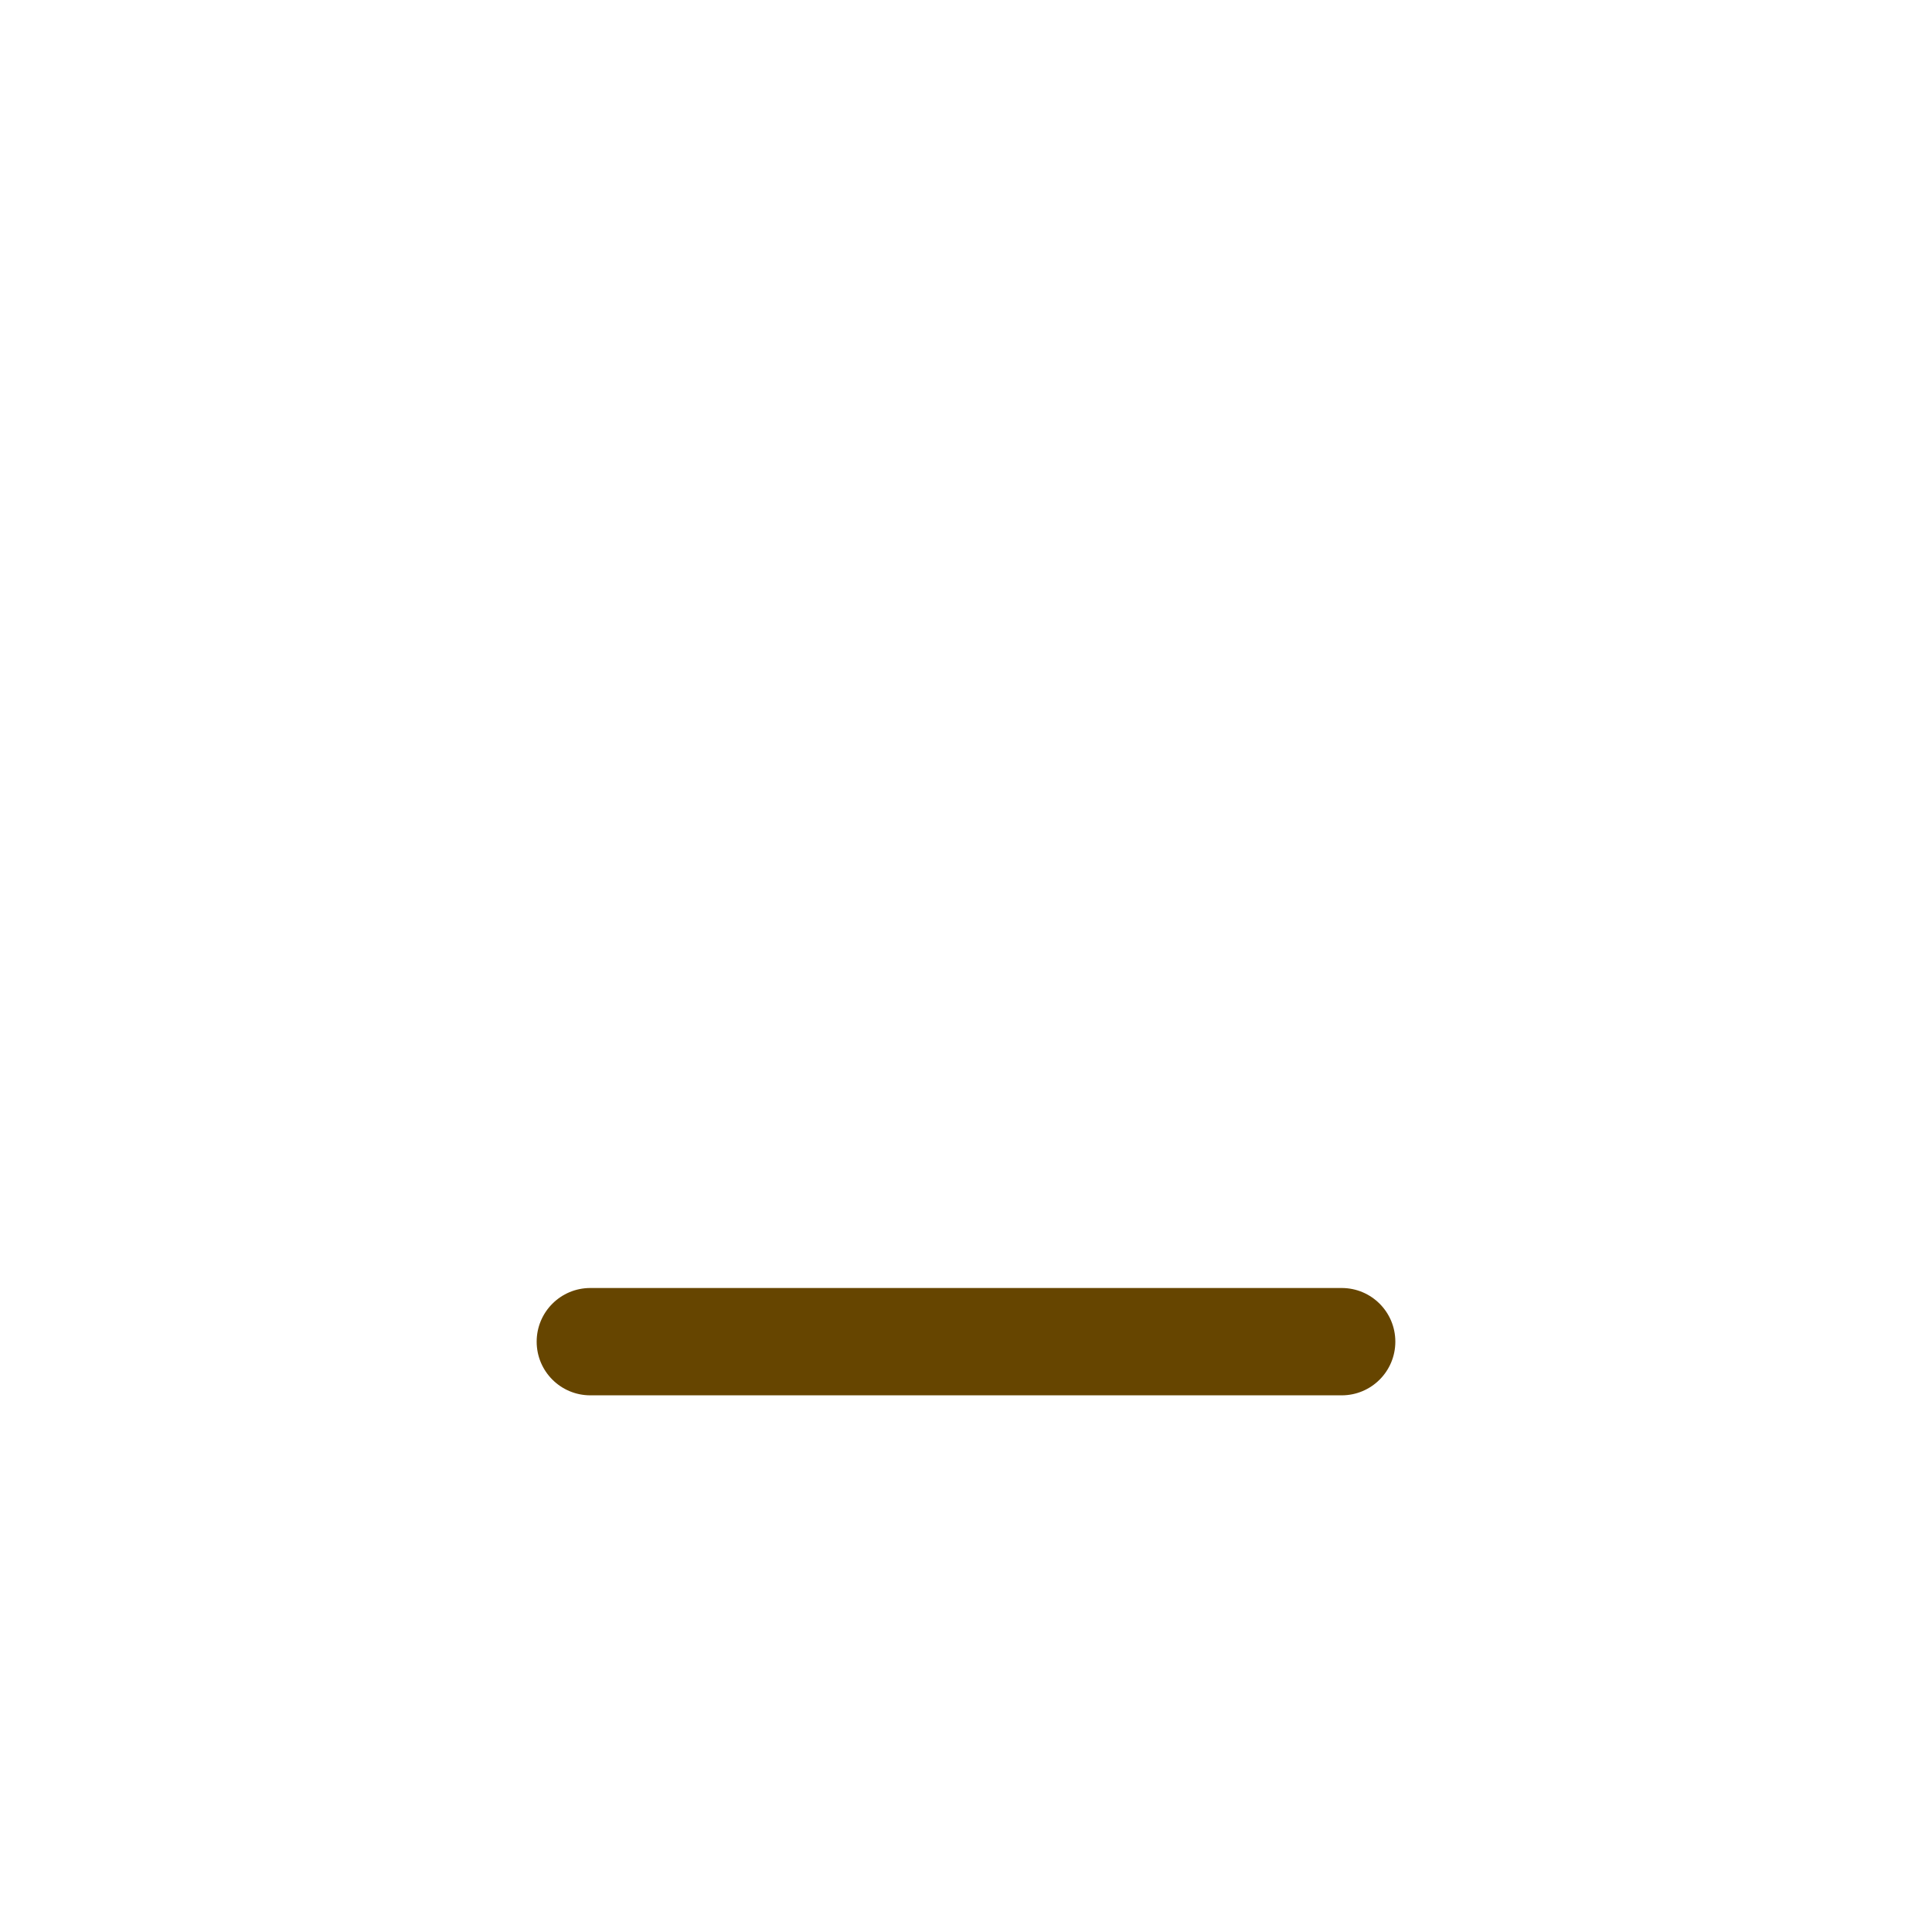
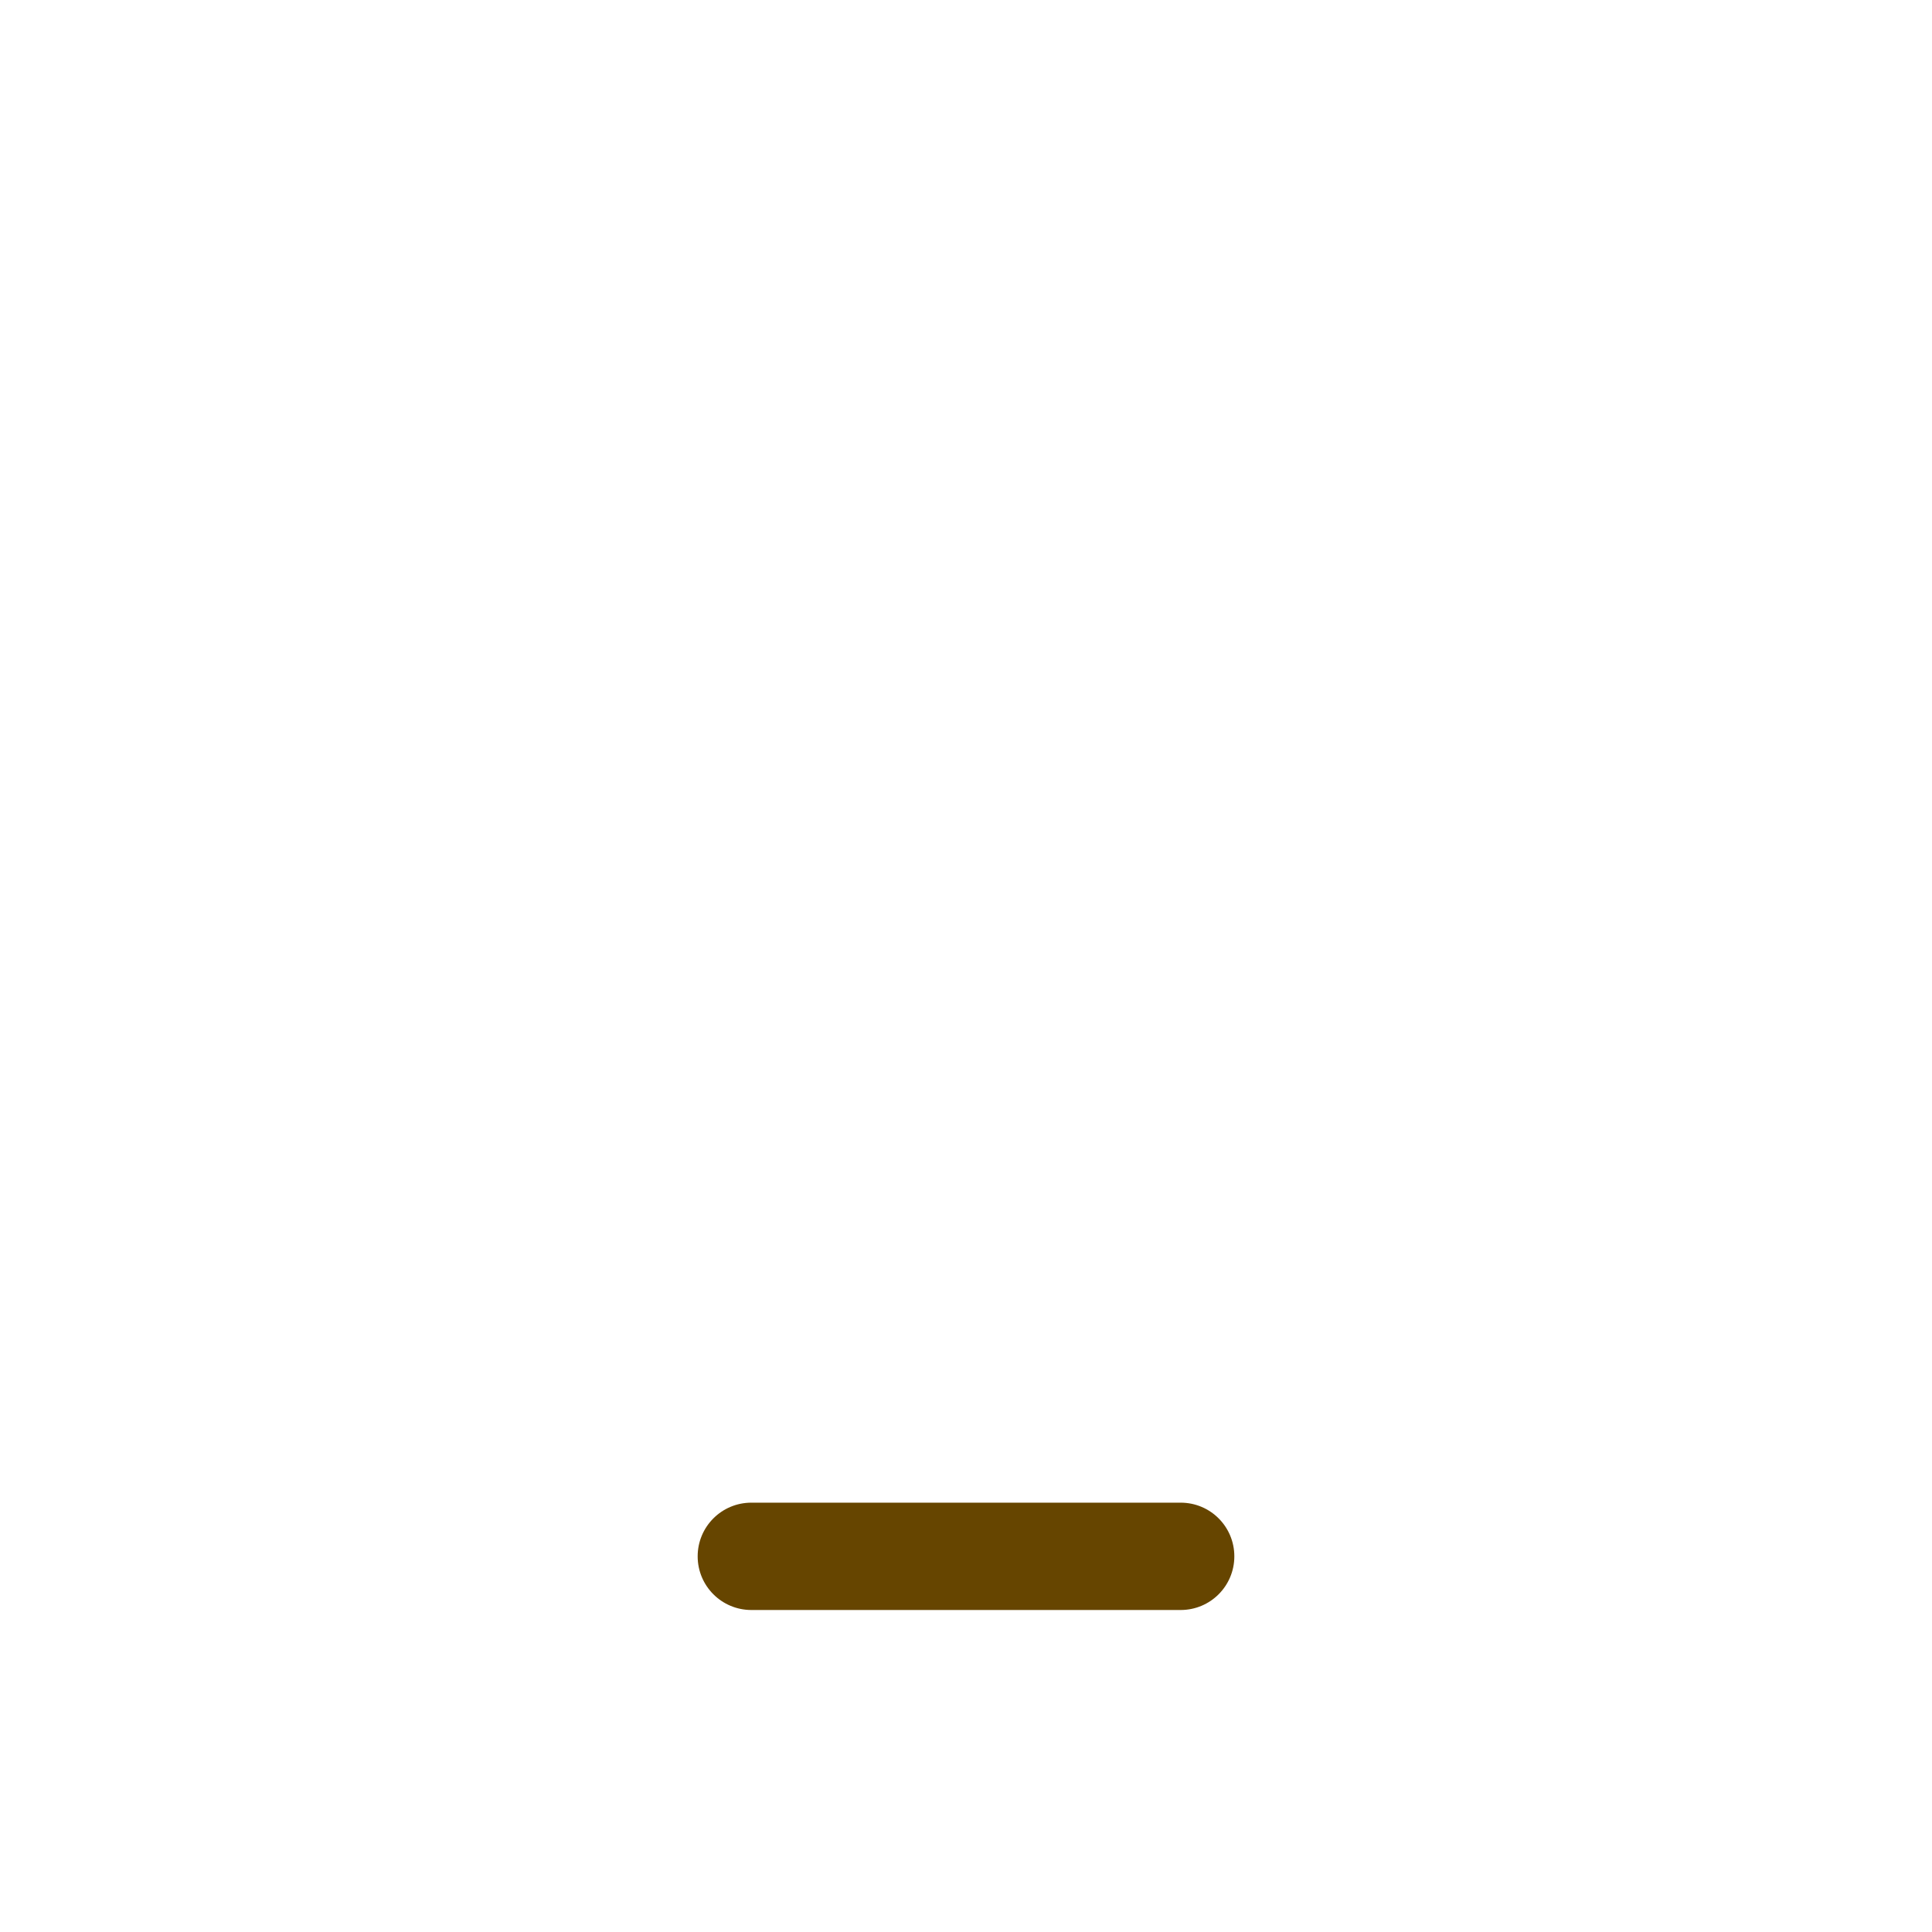
<svg xmlns="http://www.w3.org/2000/svg" viewBox="0 0 36 36">
-   <path fill="#664500" d="M 25 26 H 11 C 10.448 26 10 25.553 10 25 S 10.448 24 11 24 H 25 C 25.553 24 26 24.447 26 25 S 25.553 26 25 26 Z" />
+   <path fill="#664500" d="M 22 30 H 14 C 13.448 30 13 29.553 13 29 S 13.448 28 14 28 H 22 C 22.553 28 23 28.447 23 29 S 22.553 30 22 30 Z" />
</svg>
